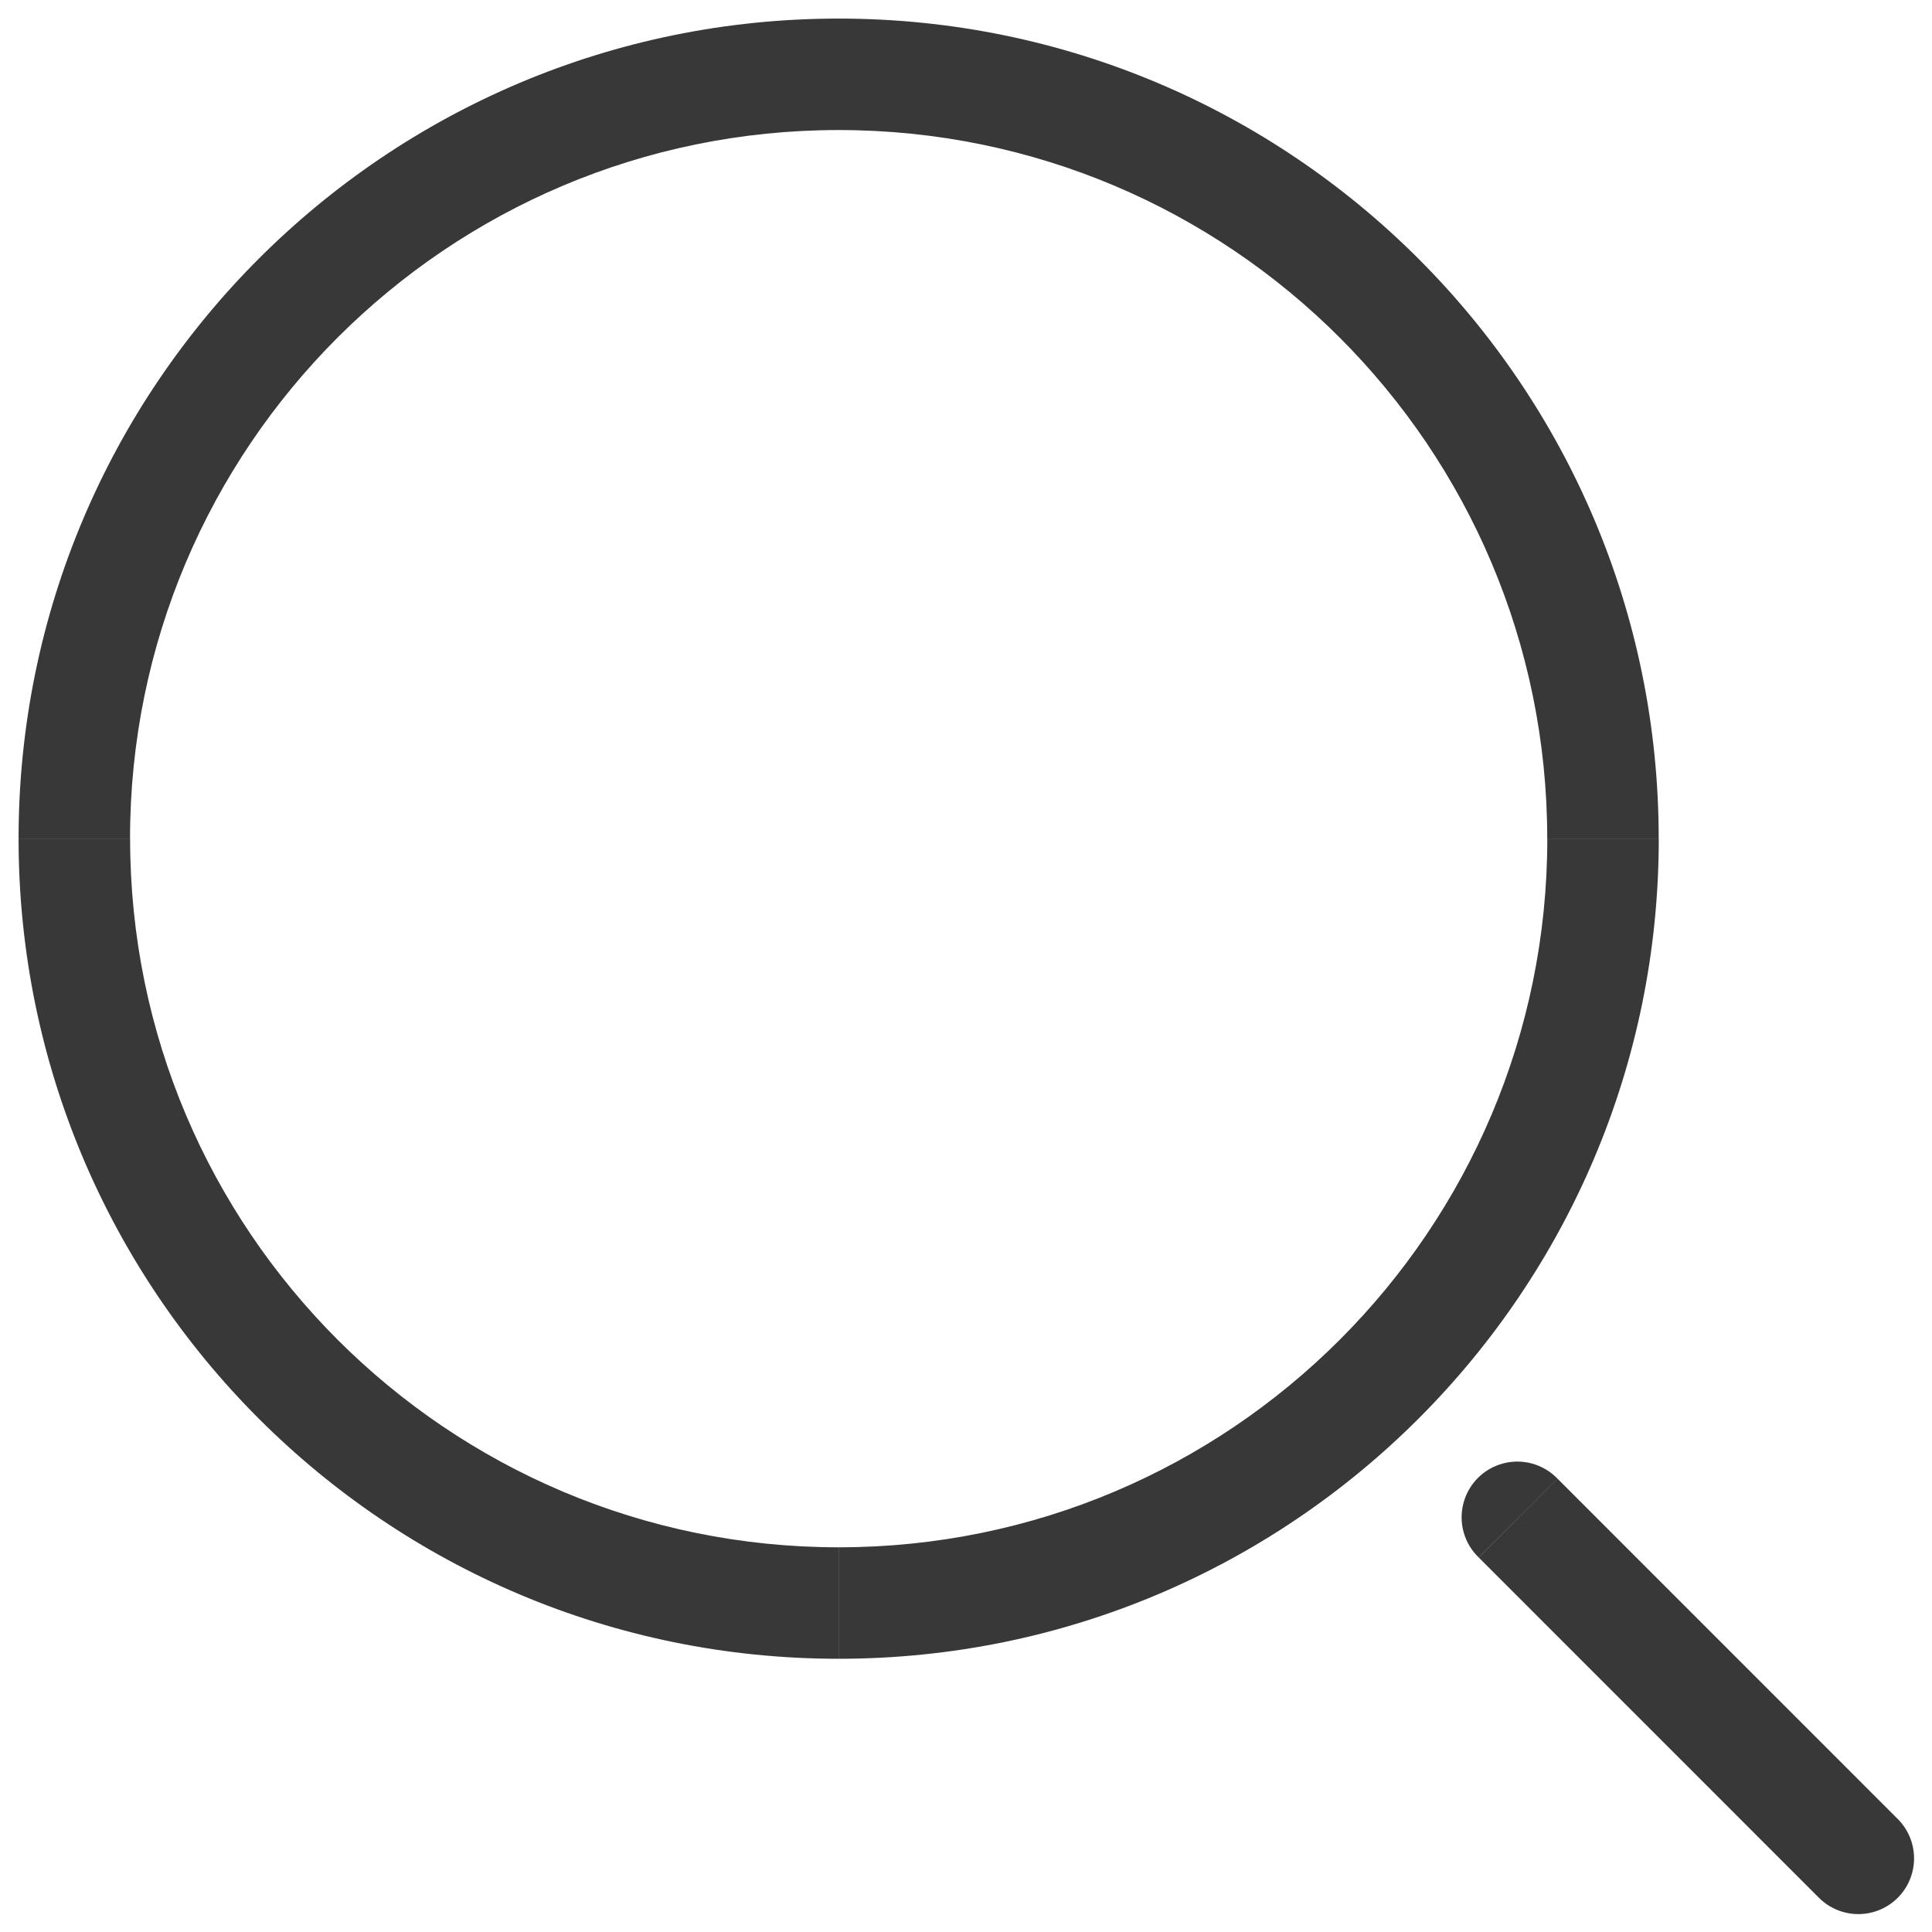
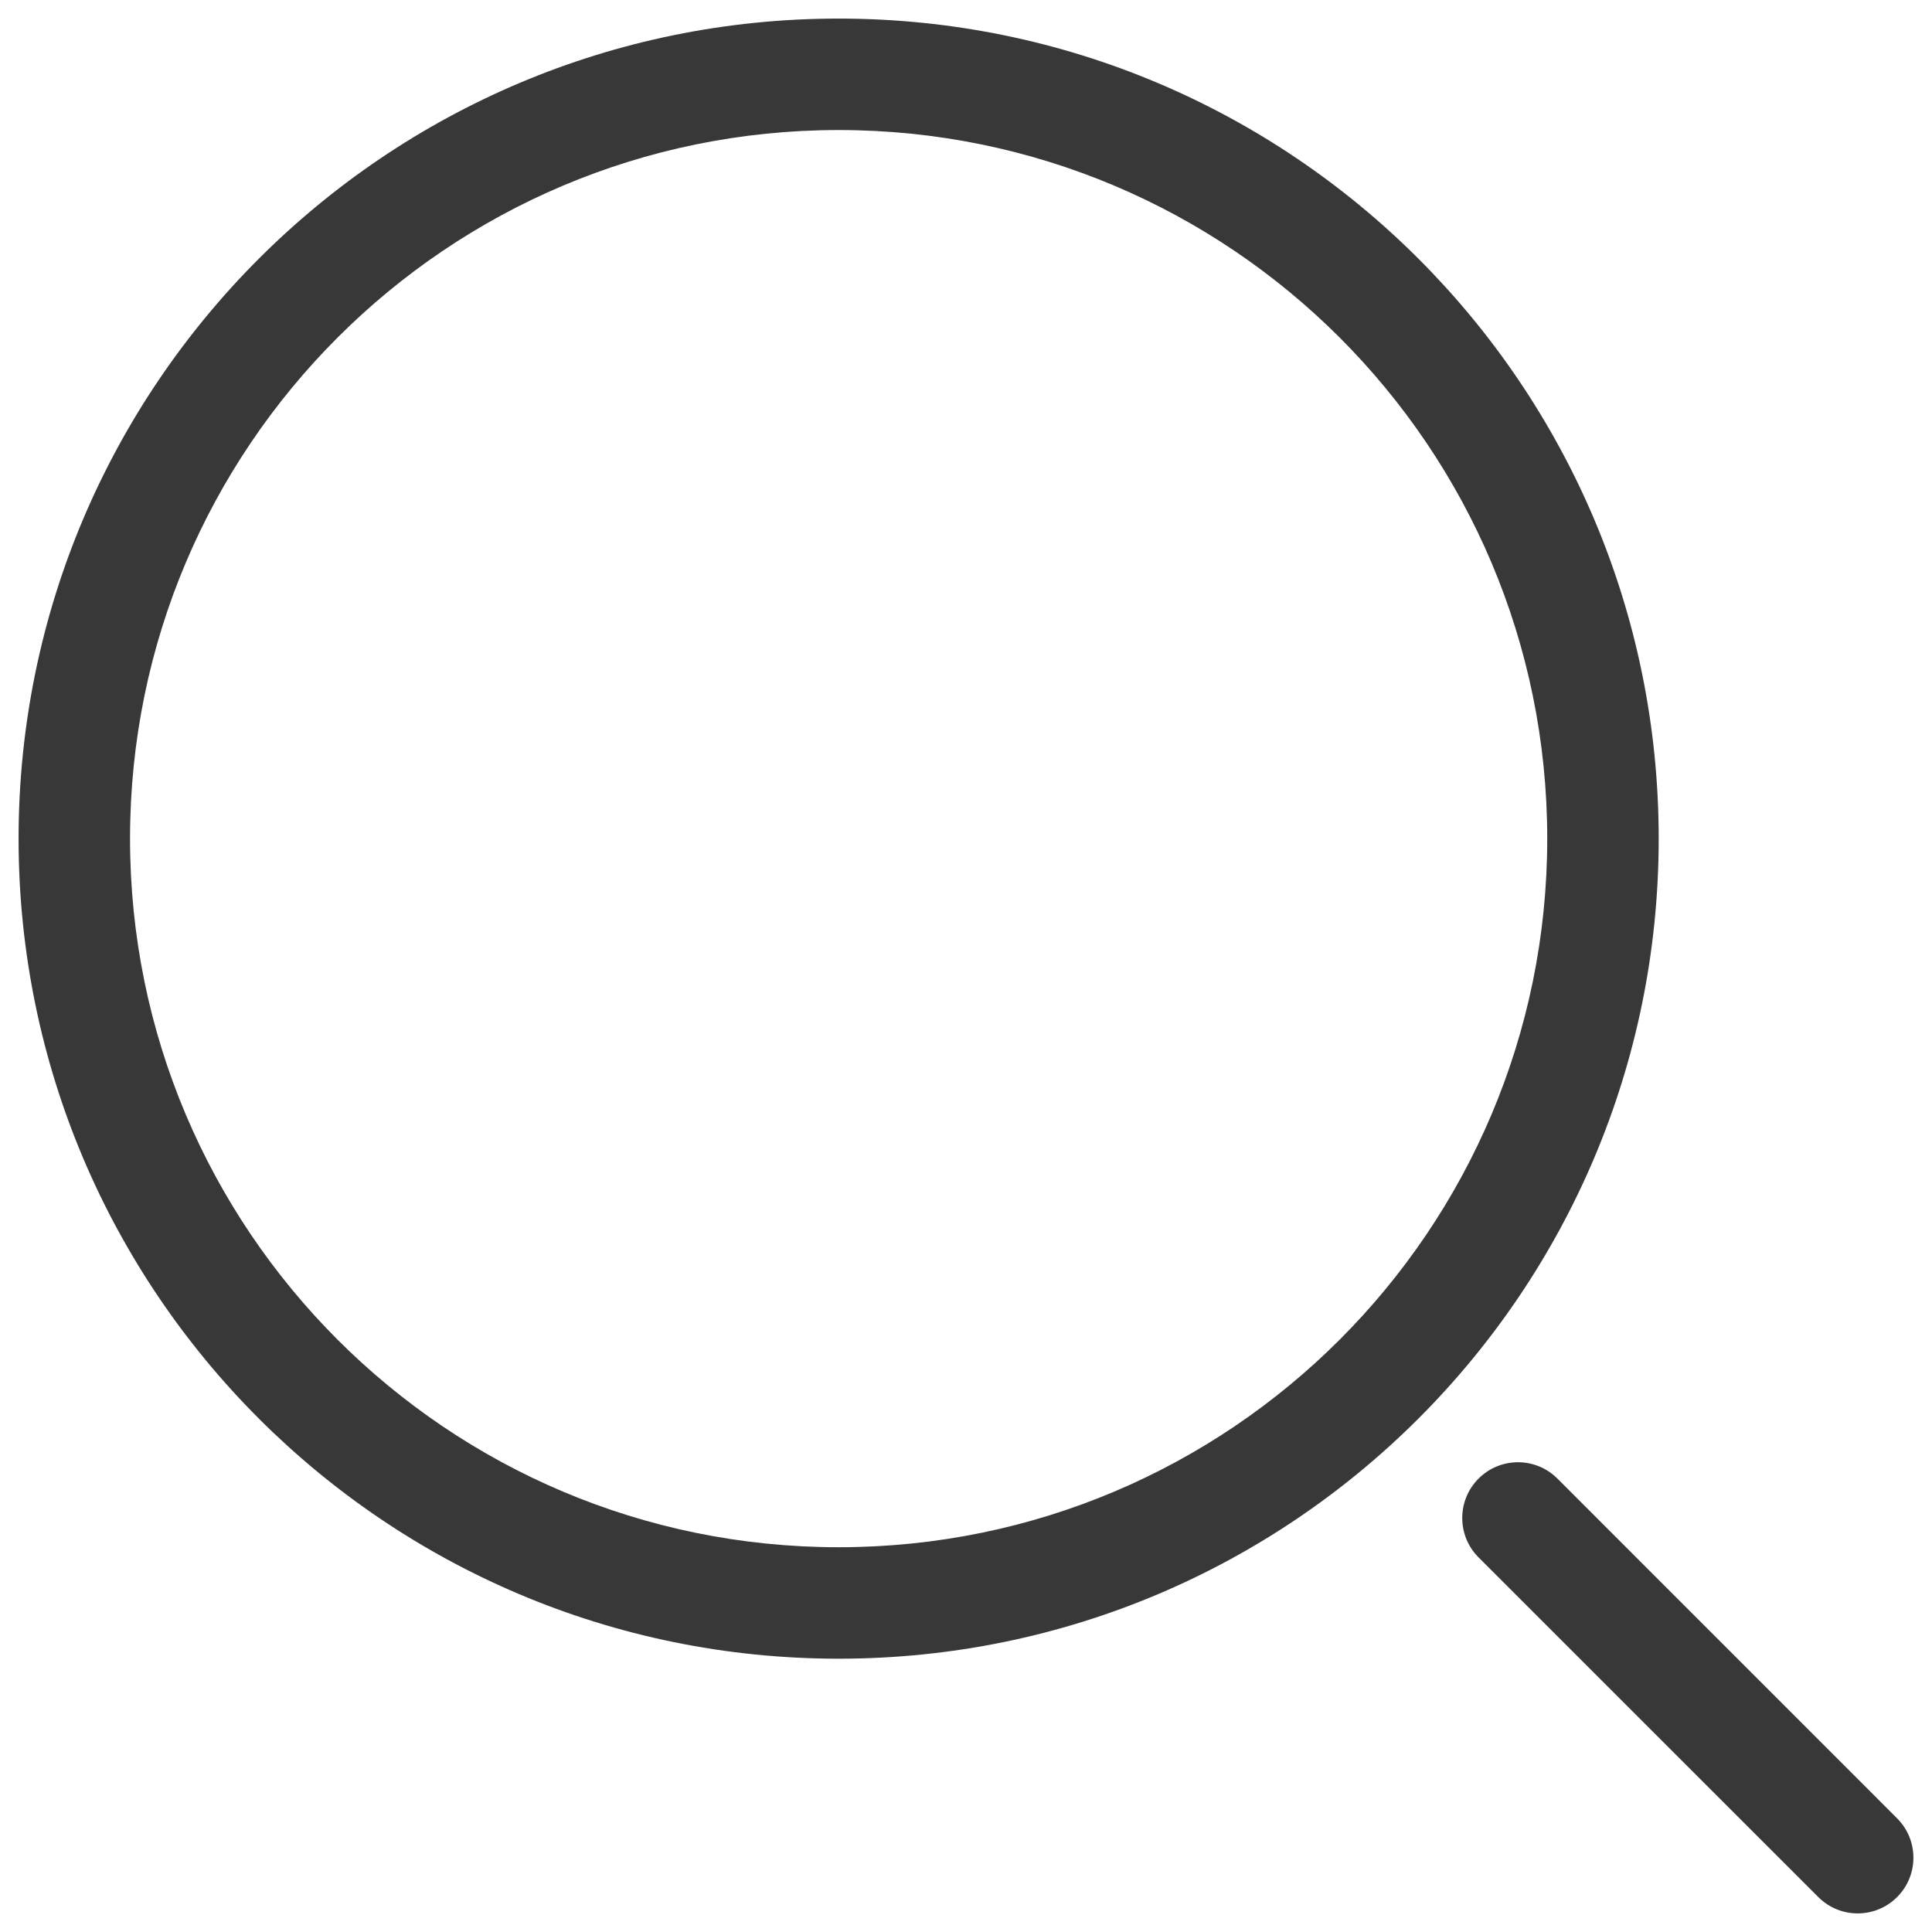
- <svg xmlns="http://www.w3.org/2000/svg" width="26" height="26" fill="none">
-   <path d="M20.959 19.898a.75.75 0 1 0-1.06 1.061l1.06-1.06Zm3.51 5.632a.75.75 0 1 0 1.061-1.06l-1.06 1.06ZM19.9 20.96l4.57 4.571 1.061-1.06-4.571-4.572-1.06 1.061Zm-8.613-.137a9.536 9.536 0 0 1-9.536-9.536H.25c0 6.095 4.94 11.036 11.036 11.036v-1.5Zm9.536-9.536a9.536 9.536 0 0 1-9.536 9.536v1.5c6.095 0 11.036-4.941 11.036-11.036h-1.5ZM11.286 1.75a9.536 9.536 0 0 1 9.536 9.536h1.5C22.322 5.19 17.38.25 11.286.25v1.5Zm0-1.5C5.19.25.25 5.19.25 11.286h1.5a9.536 9.536 0 0 1 9.536-9.536V.25Z" fill="#383838" />
+ <svg xmlns="http://www.w3.org/2000/svg" width="26" height="26" viewBox="0 0 26 26" fill="none">
+   <path d="M20.959 19.898C20.666 19.605 20.191 19.605 19.898 19.898C19.605 20.191 19.605 20.666 19.898 20.959L20.959 19.898ZM24.47 25.53C24.763 25.823 25.237 25.823 25.53 25.53C25.823 25.238 25.823 24.763 25.53 24.47L24.47 25.53ZM19.898 20.959L24.47 25.53L25.53 24.47L20.959 19.898L19.898 20.959ZM11.286 20.822C6.019 20.822 1.75 16.552 1.75 11.286H0.25C0.25 17.381 5.191 22.322 11.286 22.322V20.822ZM20.822 11.286C20.822 16.552 16.552 20.822 11.286 20.822V22.322C17.381 22.322 22.322 17.381 22.322 11.286H20.822ZM11.286 1.75C16.552 1.75 20.822 6.019 20.822 11.286H22.322C22.322 5.191 17.381 0.25 11.286 0.25V1.75ZM11.286 0.25C5.191 0.25 0.25 5.191 0.25 11.286H1.75C1.75 6.019 6.019 1.75 11.286 1.75V0.25Z" fill="#383838" />
</svg>
